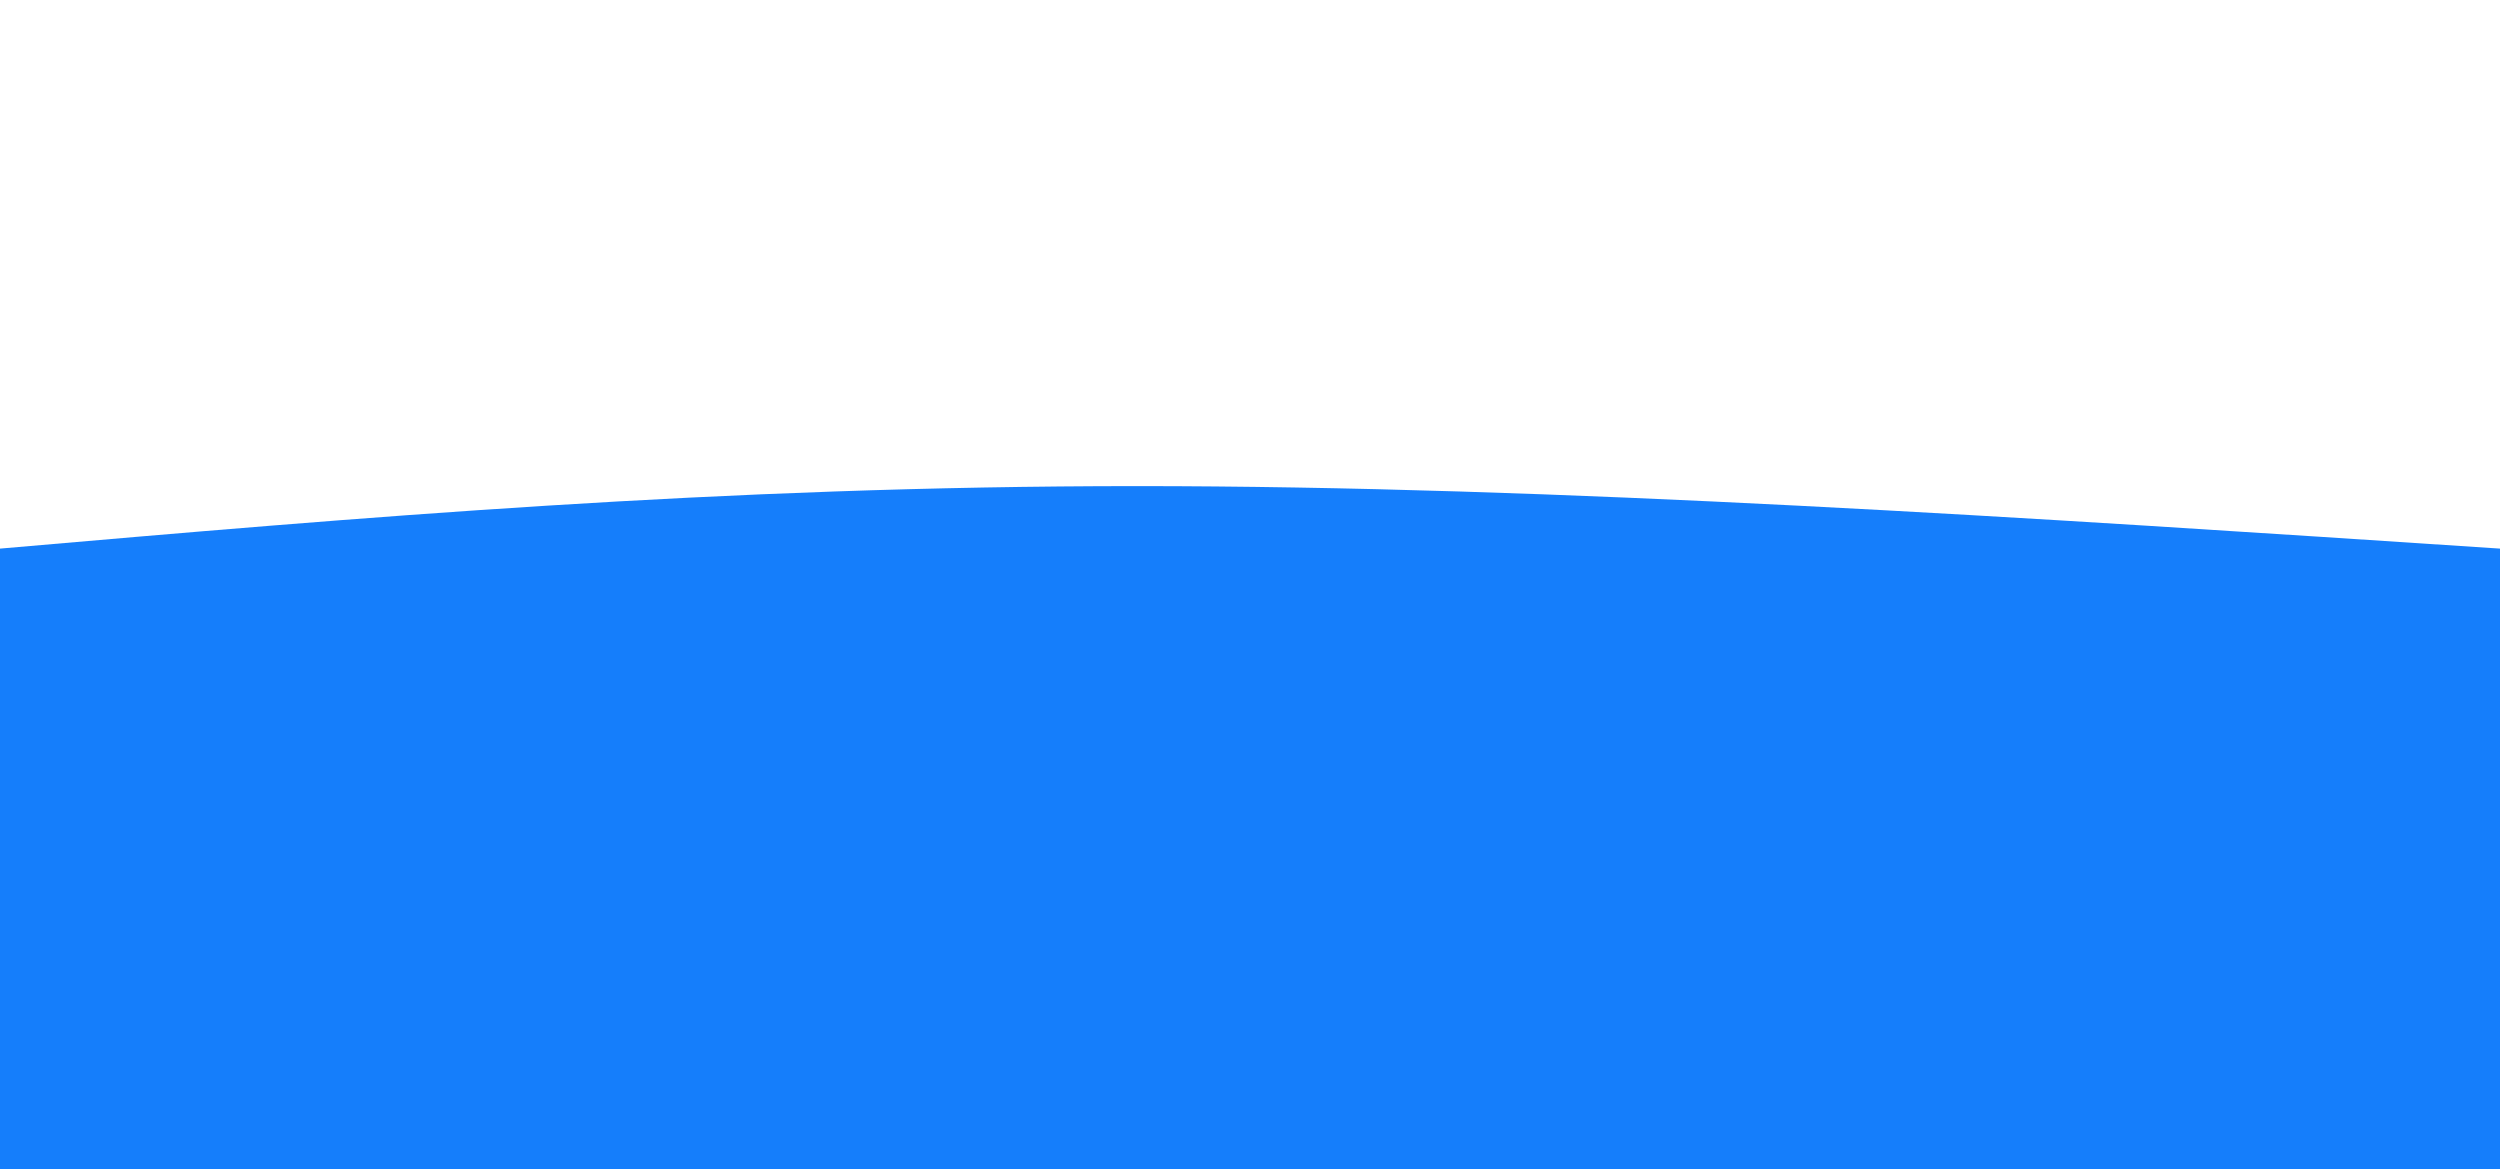
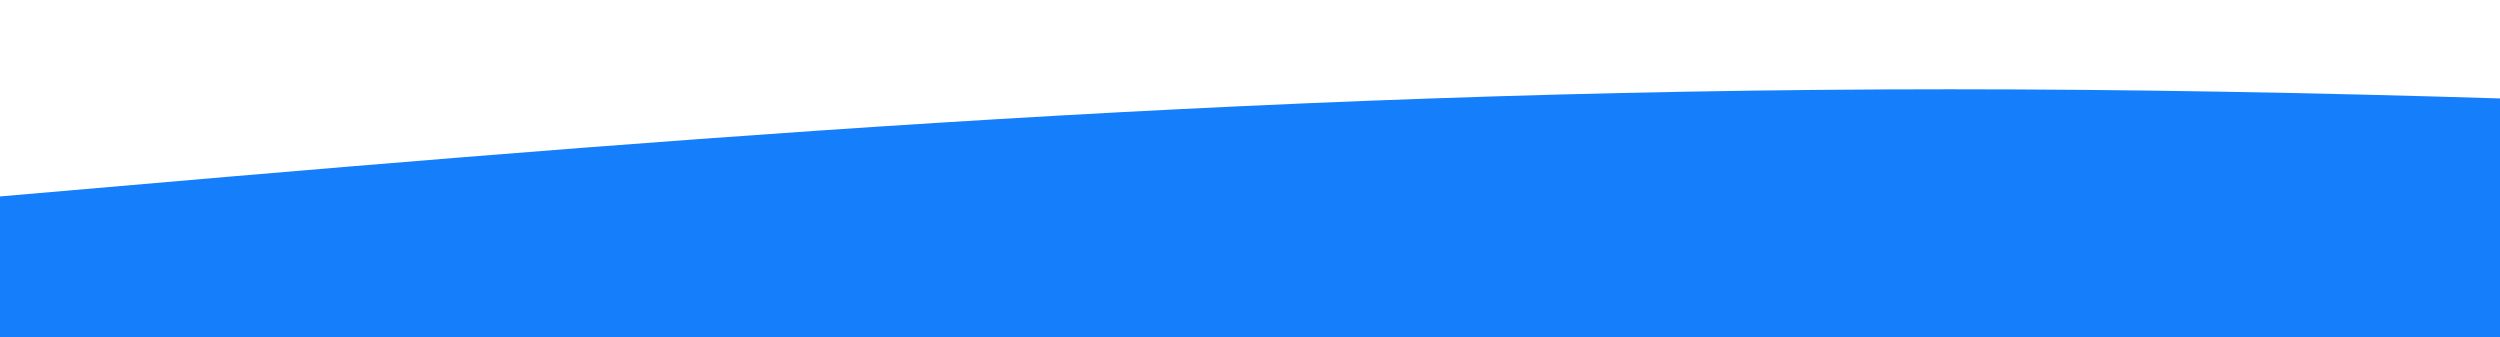
- <svg xmlns="http://www.w3.org/2000/svg" width="100%" height="100%" id="svg" viewBox="0 -180 1440 673">
+ <svg xmlns="http://www.w3.org/2000/svg" width="100%" height="100%" id="svg" viewBox="0 70 840 113">
  <path d="M 0,683 C 0,683 0,136 0,136 C 207.5,118 415,100 655,100 C 895,100 1167.5,118 1440,136 C 1440,136 1440,683 1440,683 Z" stroke="none" stroke-width="0" fill="#157EFB" fill-opacity="1" class="path-0" />
  <path d="M 0,683 C 0,683 0,273 0,273 C 248,289.5 496,306 736,306 C 976,306 1208,289.5 1440,273 C 1440,273 1440,683 1440,683 Z" stroke="none" stroke-width="0" fill="#157EFB" fill-opacity="1" class="path-1" />
  <path d="M 0,683 C 0,683 0,409 0,409 C 290.5,418 581,427 821,427 C 1061,427 1250.5,418 1440,409 C 1440,409 1440,683 1440,683 Z" stroke="none" stroke-width="0" fill="#157EFB" fill-opacity="1" class="path-2" />
  <path d="M 0,683 C 0,683 0,546 0,546 C 273.5,523 547,500 787,500 C 1027,500 1233.5,523 1440,546 C 1440,546 1440,683 1440,683 Z" stroke="none" stroke-width="0" fill="#157EFB" fill-opacity="1" class="path-3" />
</svg>
